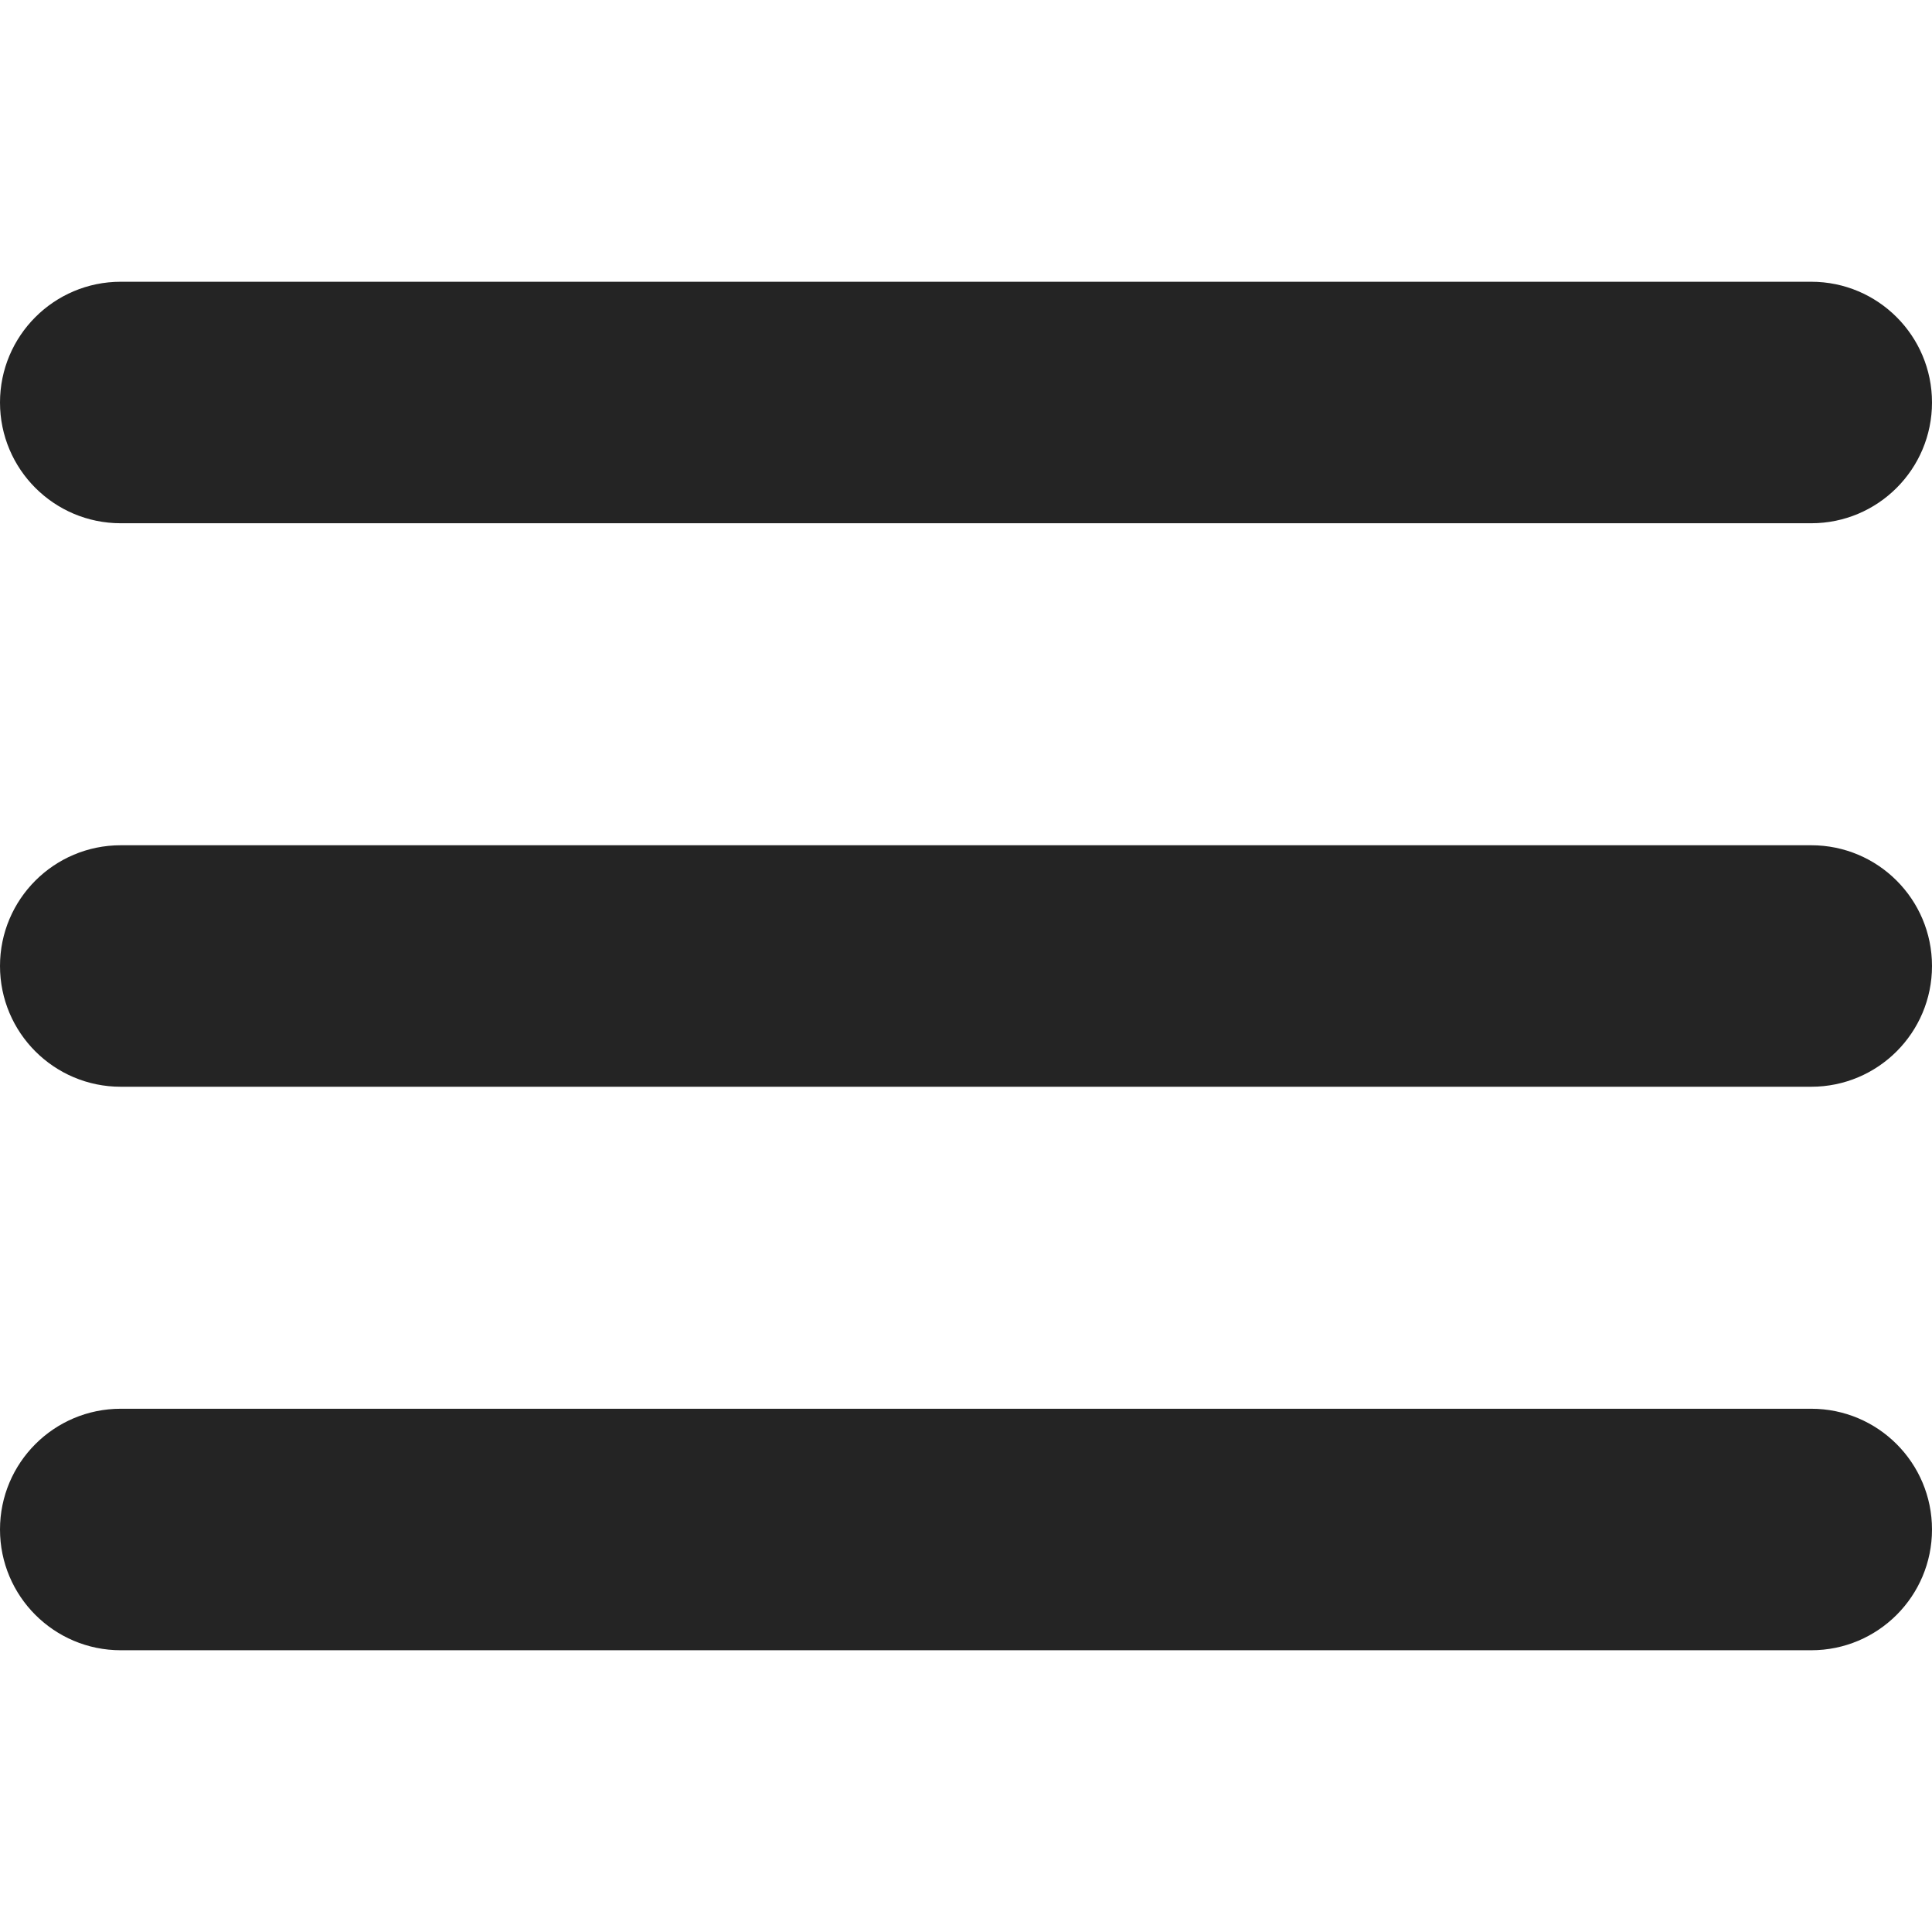
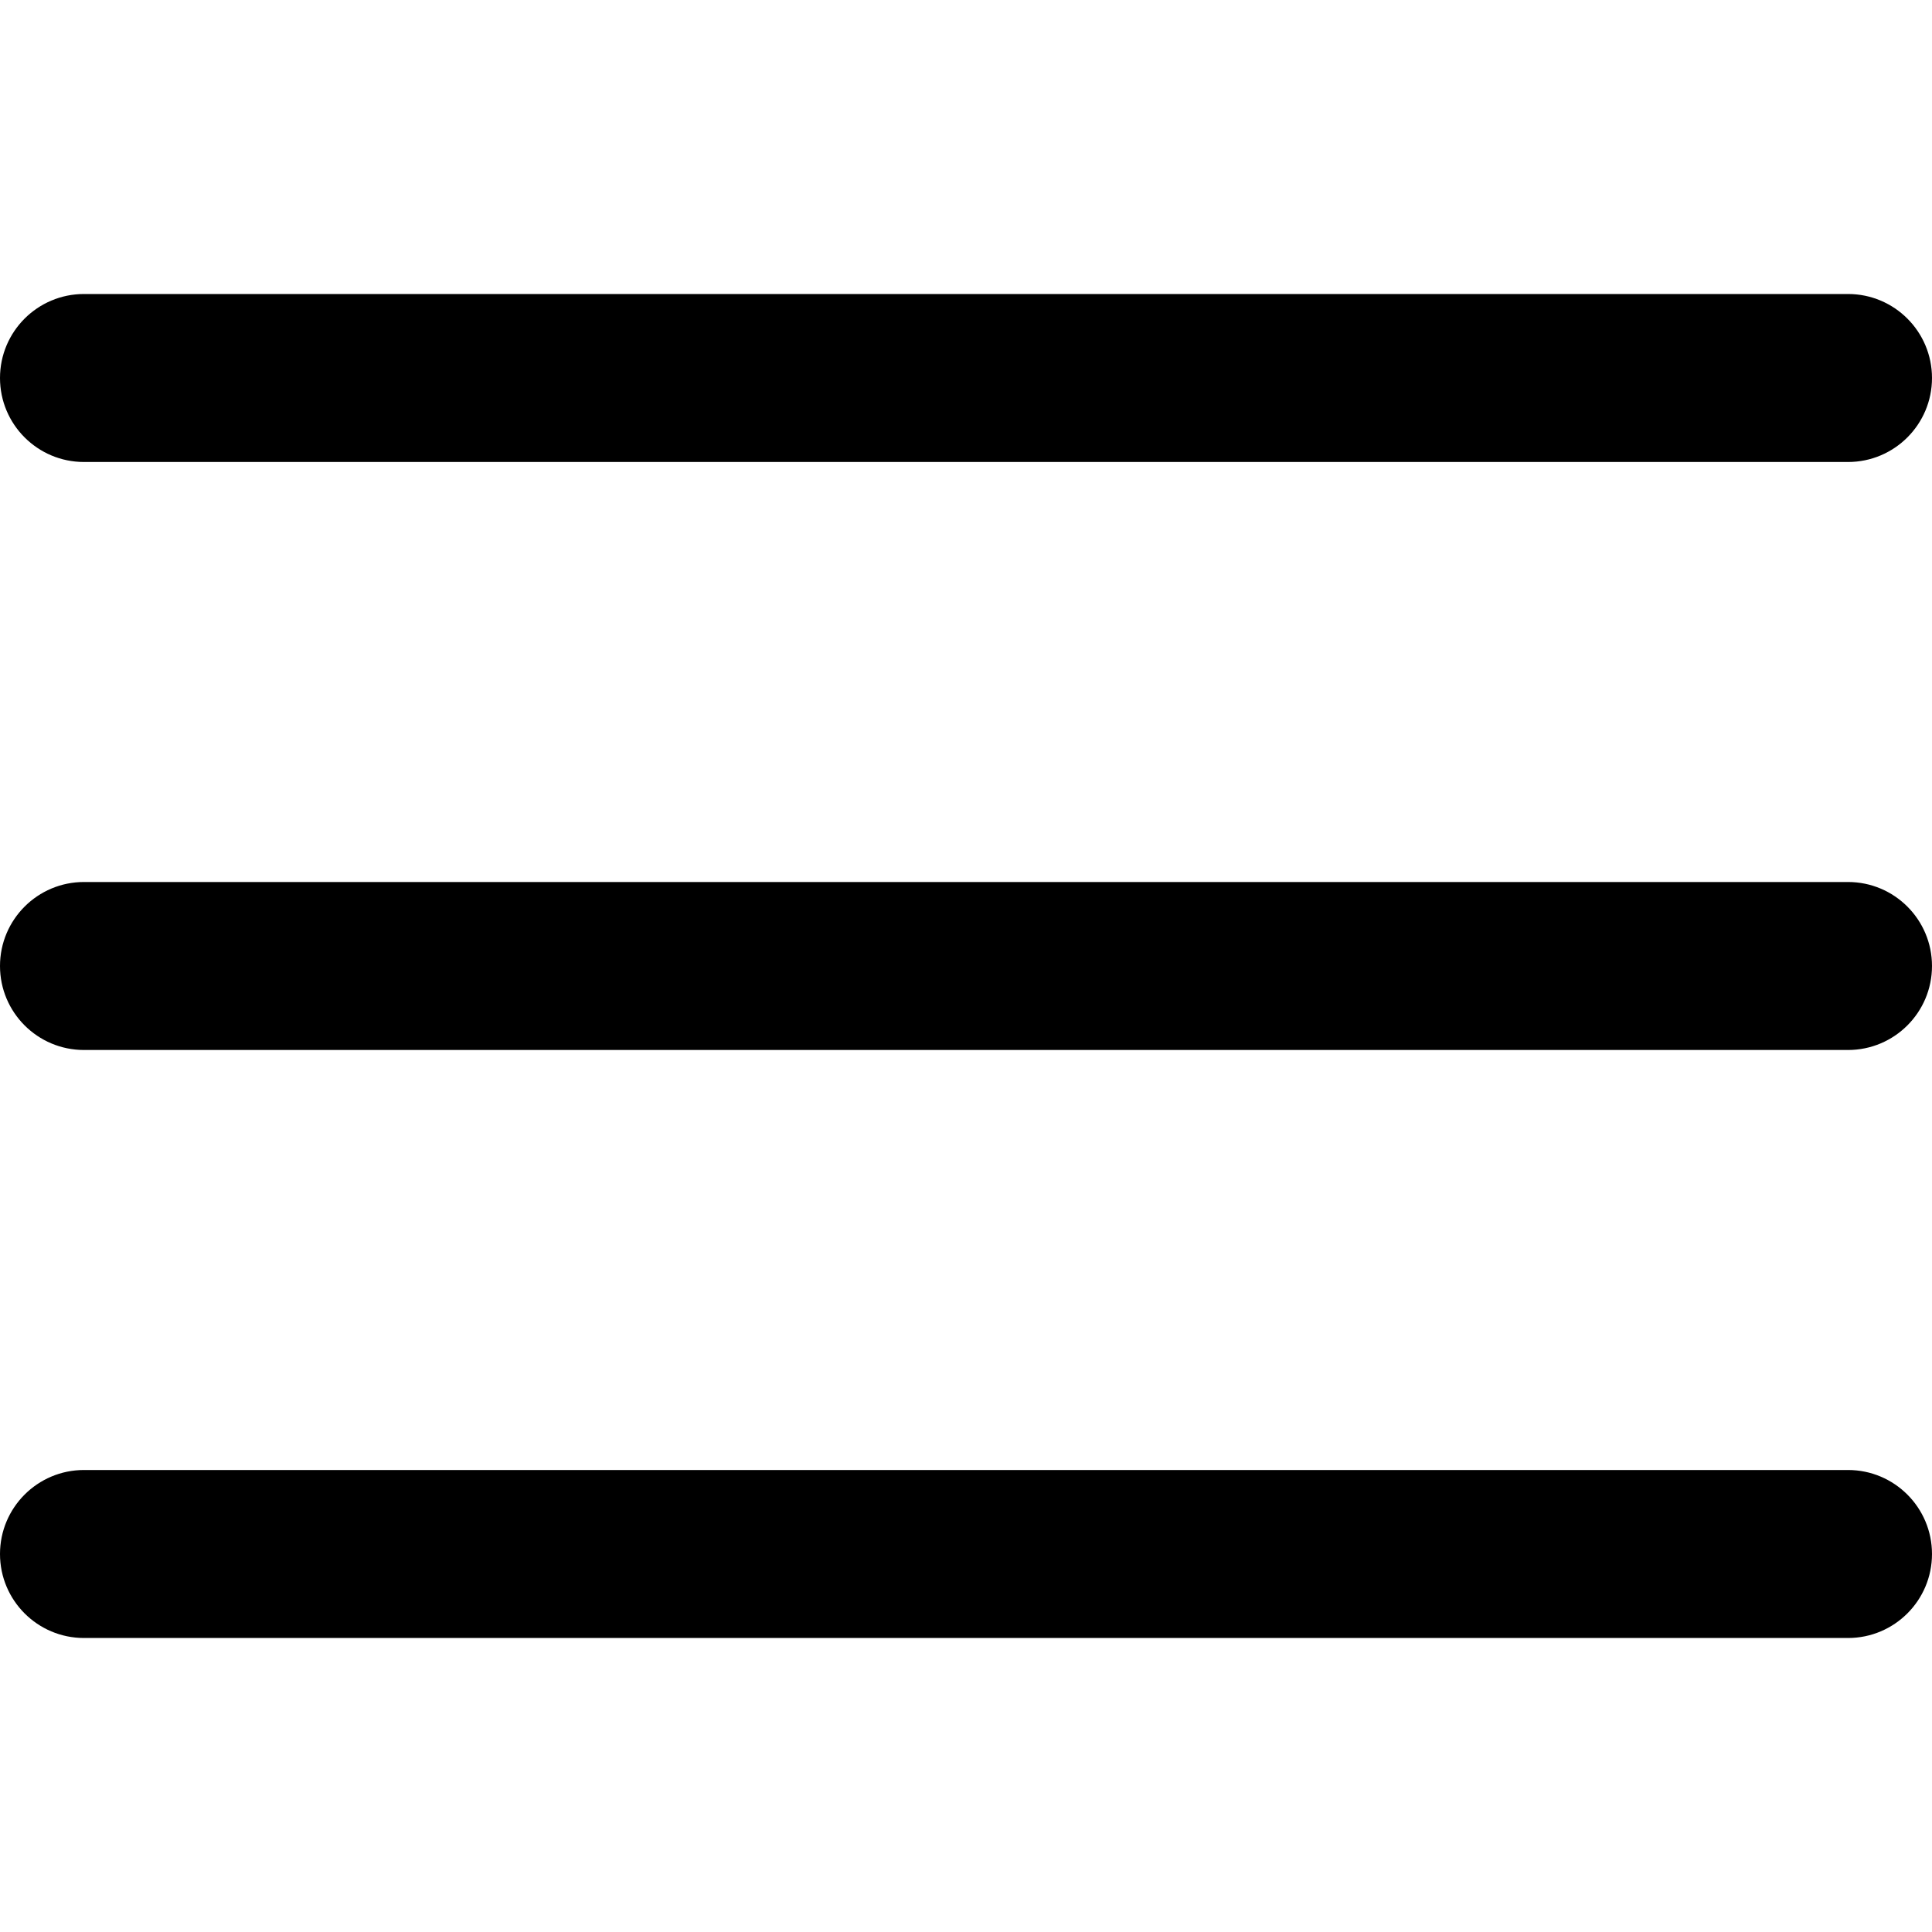
- <svg xmlns="http://www.w3.org/2000/svg" version="1.1" id="Capa_1" x="0px" y="0px" viewBox="0 0 512 512" style="enable-background:new 0 0 512 512;fill: #242424;" xml:space="preserve" width="512" height="512">
+ <svg xmlns="http://www.w3.org/2000/svg" version="1.1" id="Capa_1" x="0px" y="0px" viewBox="0 0 490.667 490.667" style="enable-background:new 0 0 490.667 490.667;" xml:space="preserve" width="512" height="512">
  <g>
-     <path d="M480,224H32c-17.673,0-32,14.327-32,32s14.327,32,32,32h448c17.673,0,32-14.327,32-32S497.673,224,480,224z" />
-     <path d="M32,138.667h448c17.673,0,32-14.327,32-32s-14.327-32-32-32H32c-17.673,0-32,14.327-32,32S14.327,138.667,32,138.667z" />
-     <path d="M480,373.333H32c-17.673,0-32,14.327-32,32s14.327,32,32,32h448c17.673,0,32-14.327,32-32S497.673,373.333,480,373.333z" />
+     <path d="M469.333,224h-448C9.551,224,0,233.551,0,245.333c0,11.782,9.551,21.333,21.333,21.333h448   c11.782,0,21.333-9.551,21.333-21.333C490.667,233.551,481.115,224,469.333,224z" />
+     <path d="M21.333,117.333h448c11.782,0,21.333-9.551,21.333-21.333s-9.551-21.333-21.333-21.333h-448C9.551,74.667,0,84.218,0,96   S9.551,117.333,21.333,117.333z" />
+     <path d="M469.333,373.333h-448C9.551,373.333,0,382.885,0,394.667C0,406.449,9.551,416,21.333,416h448   c11.782,0,21.333-9.551,21.333-21.333C490.667,382.885,481.115,373.333,469.333,373.333z" />
  </g>
</svg>
